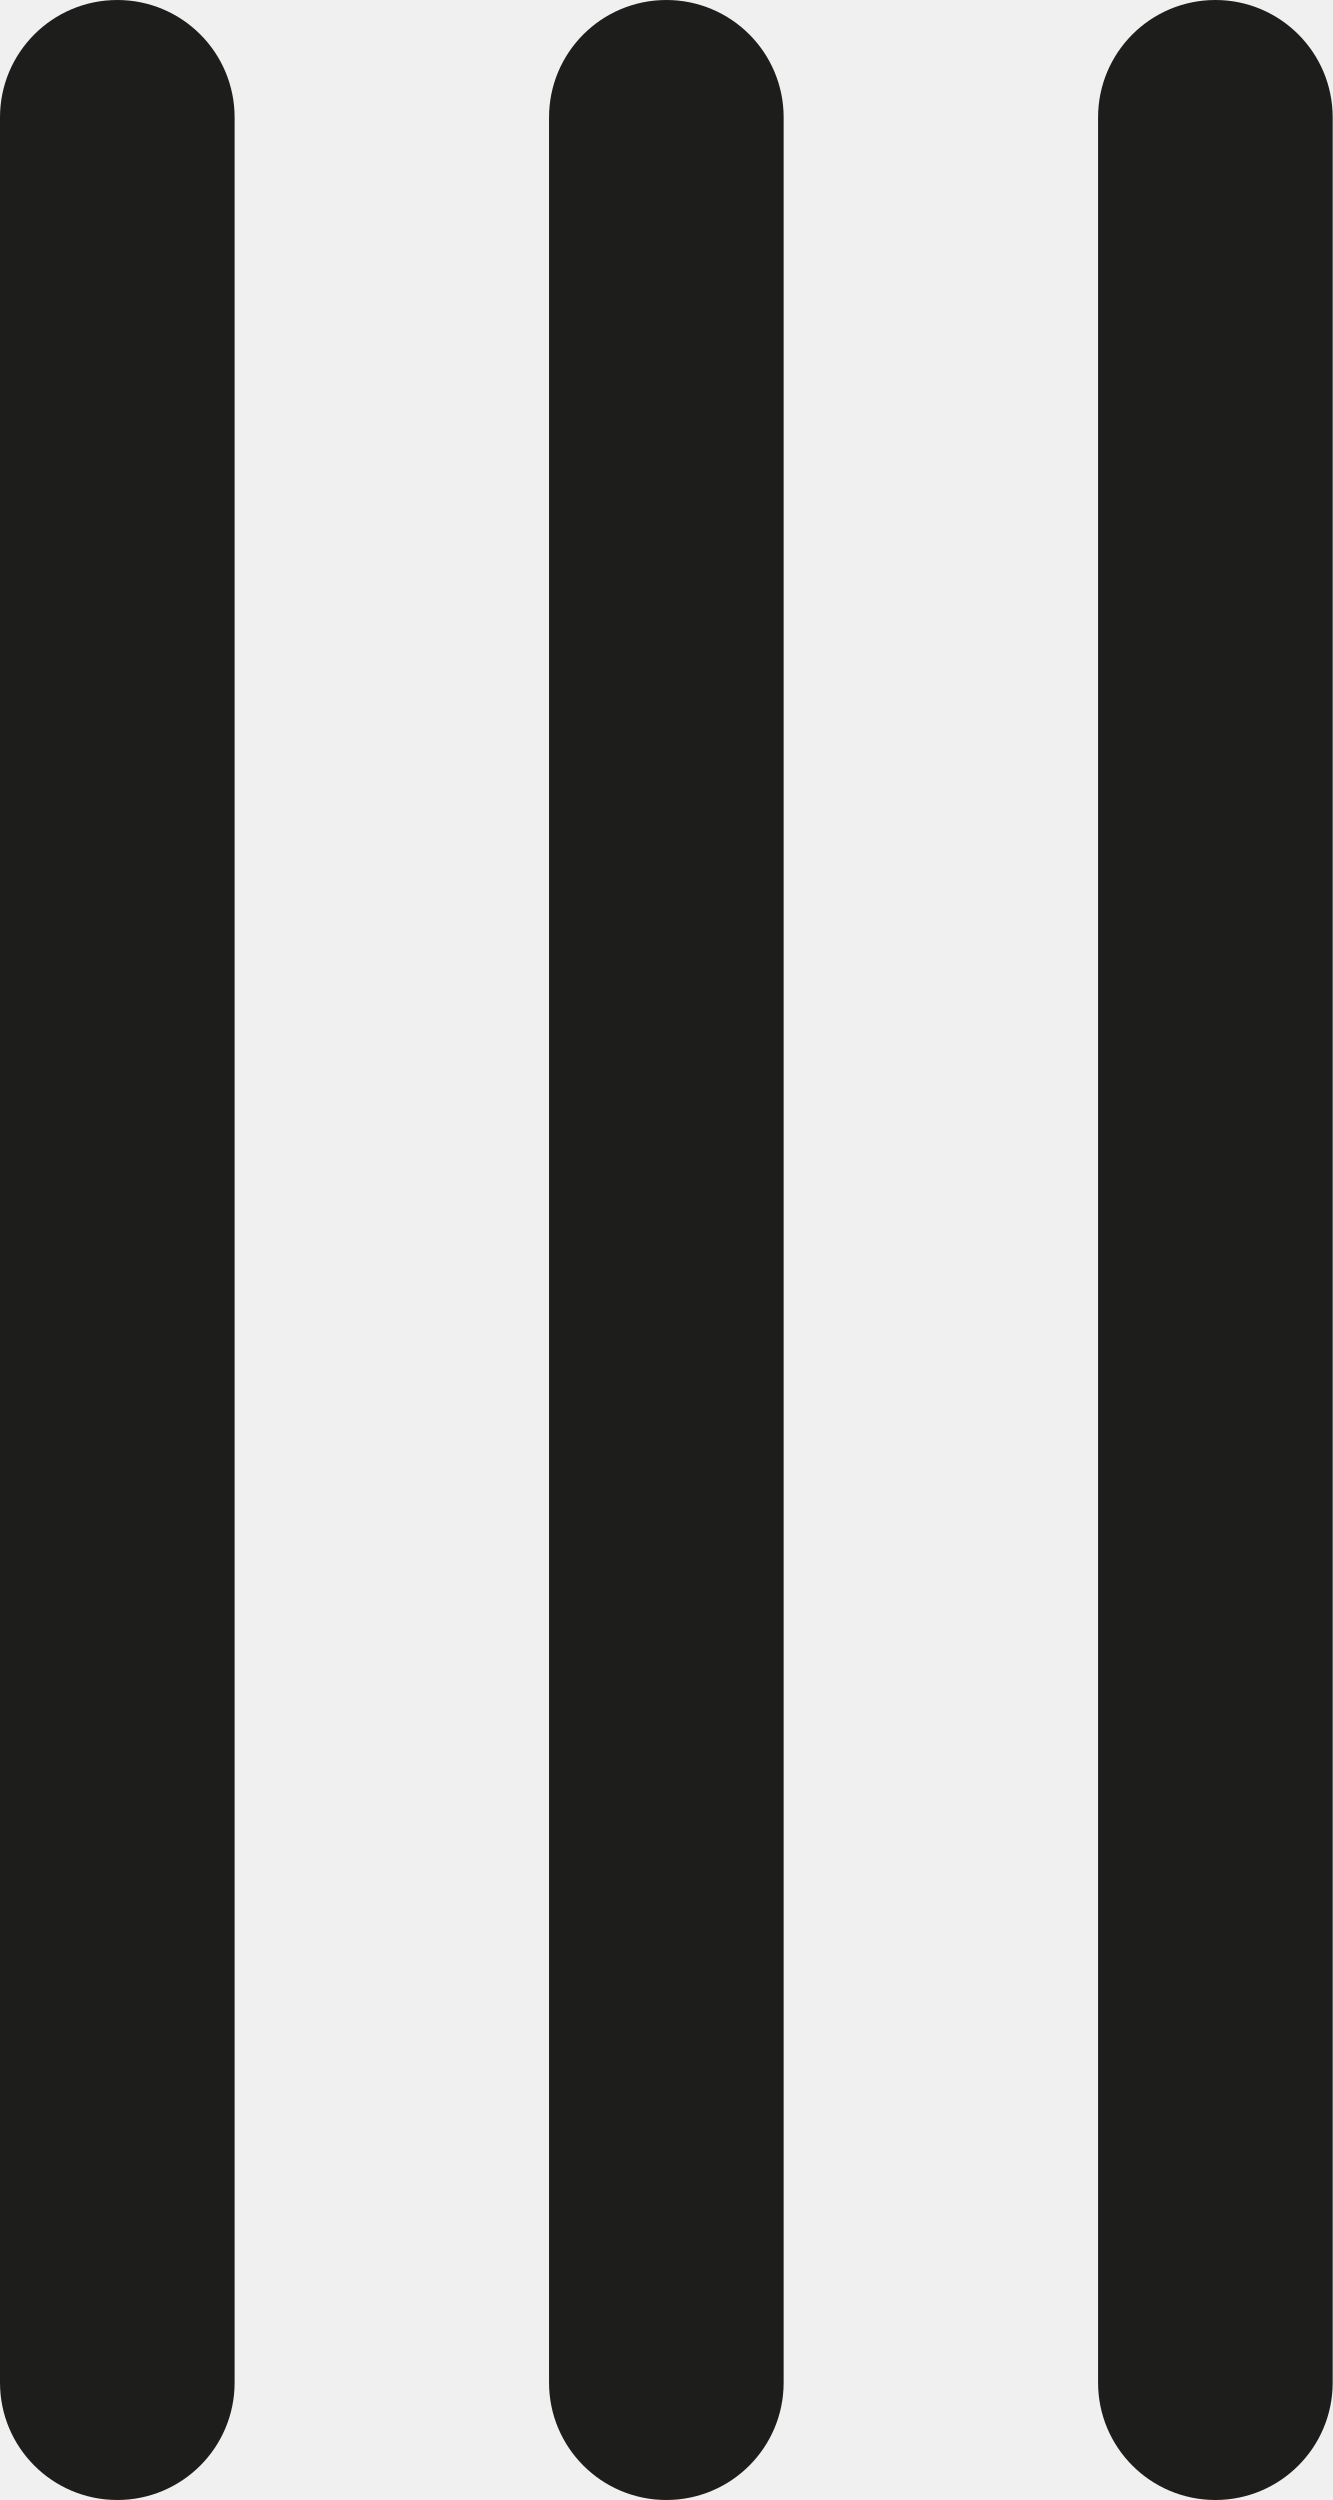
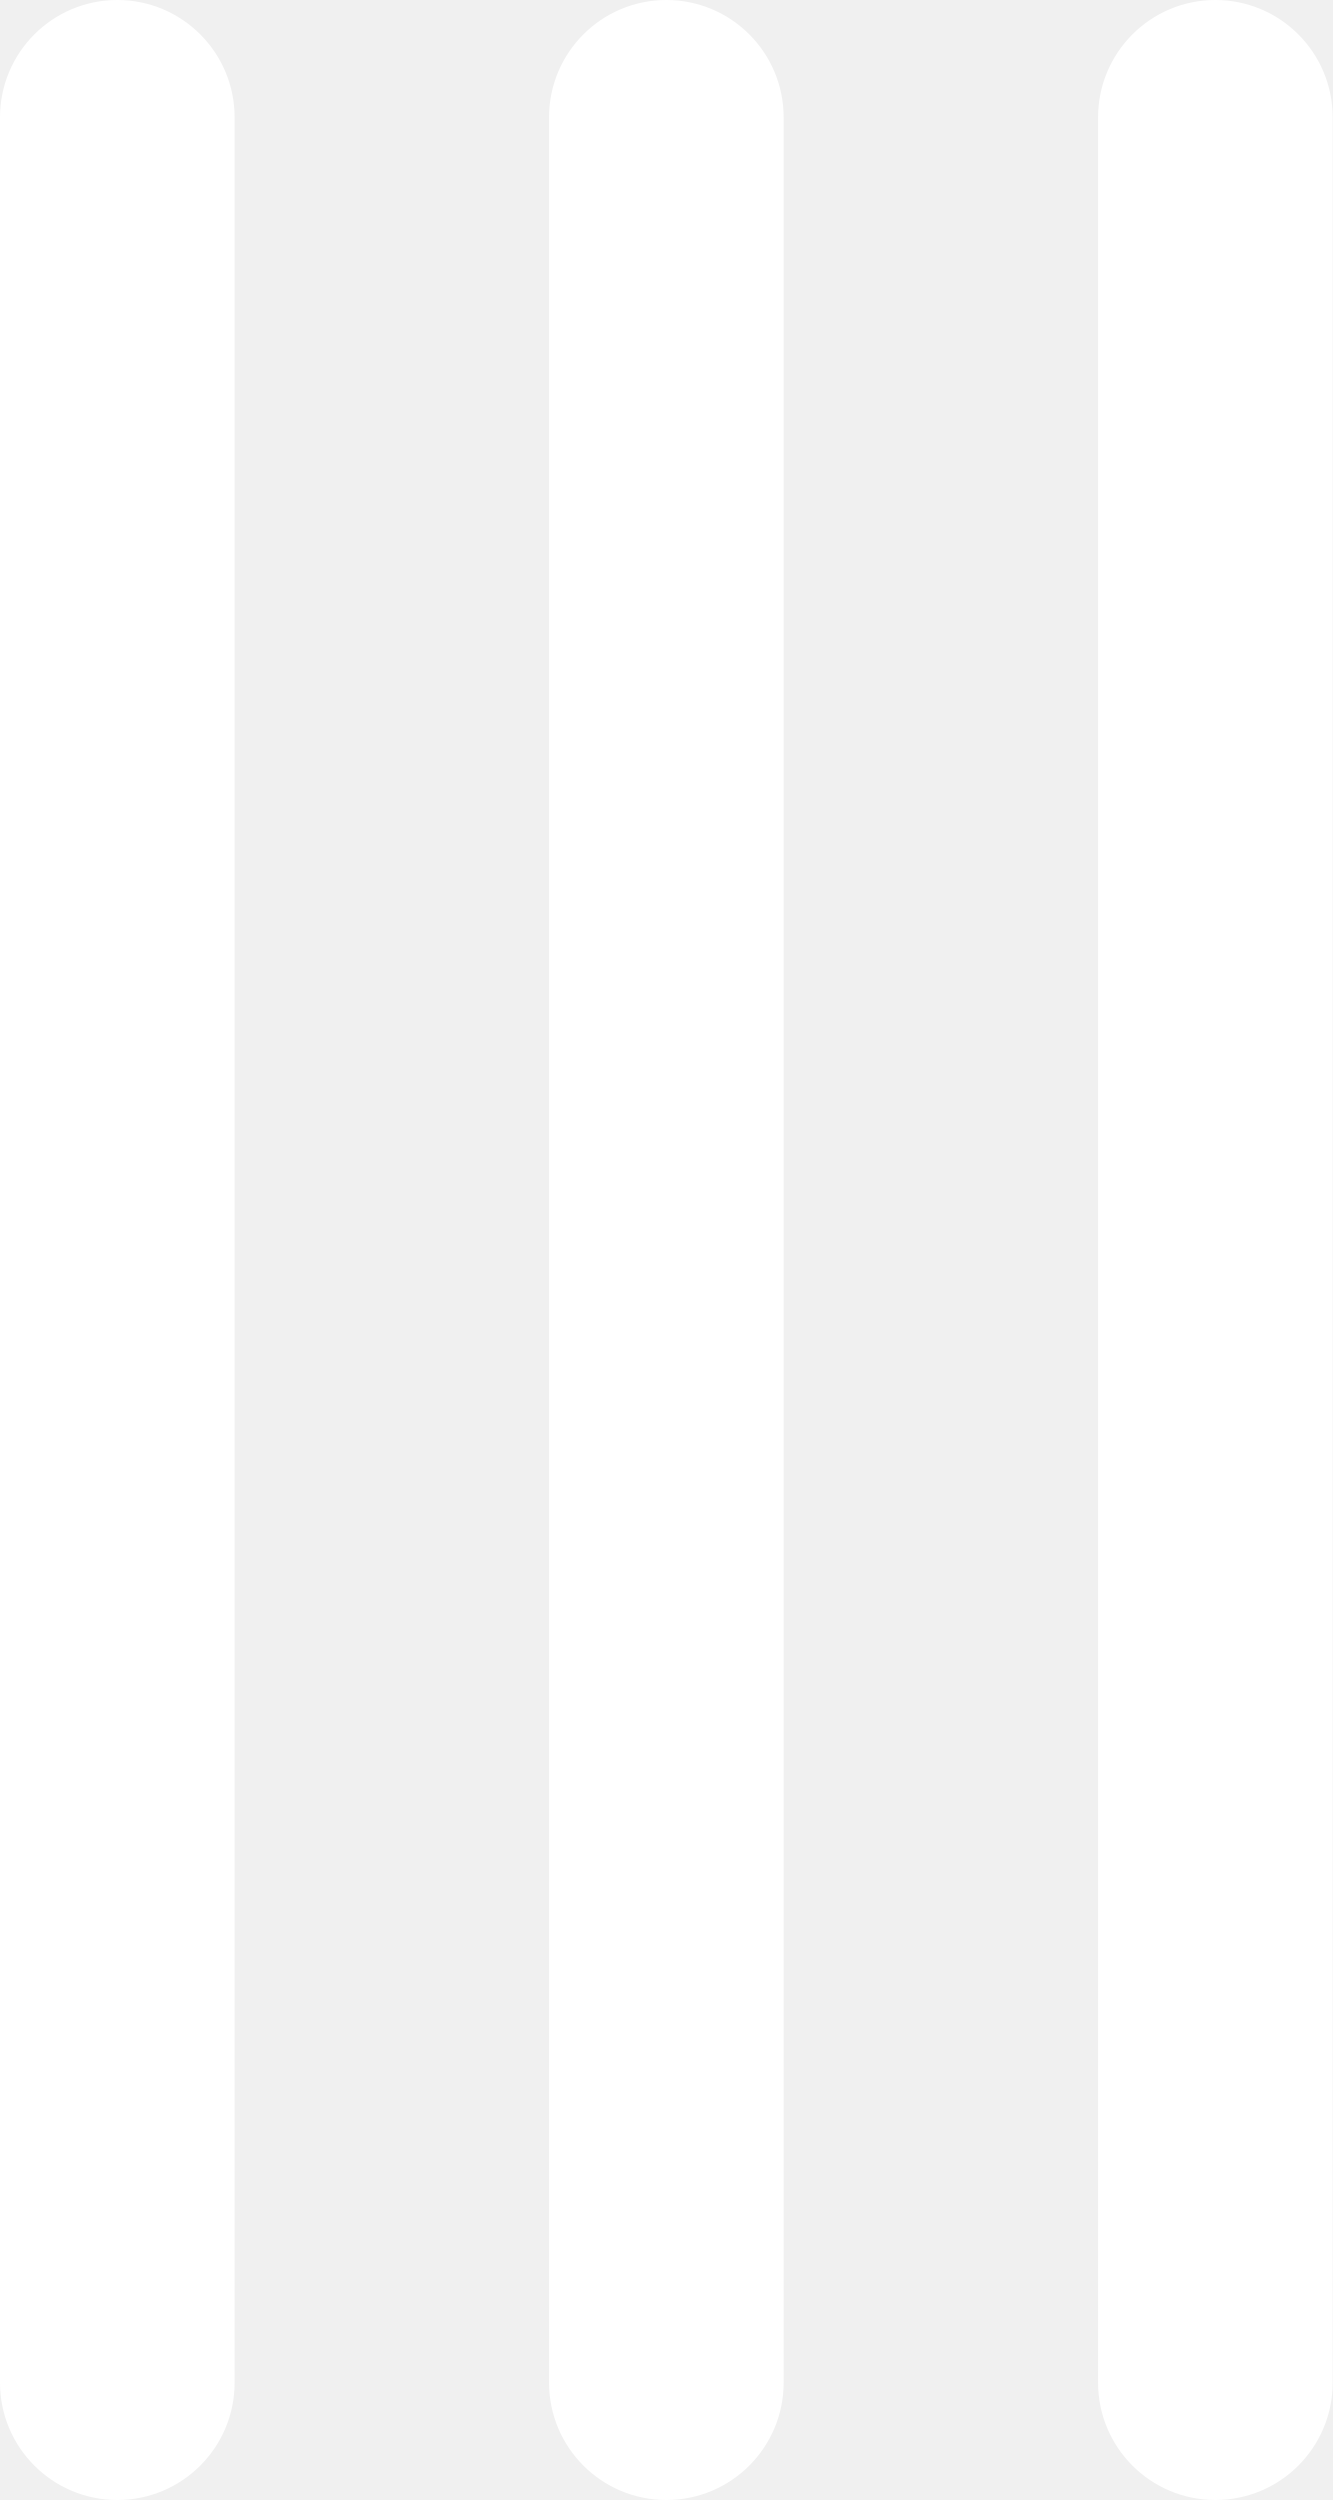
<svg xmlns="http://www.w3.org/2000/svg" viewBox="0 0 83.33 156.32">
  <defs>
-     <style>.cls-1{fill:#1d1d1b;stroke:#1d1d1b;stroke-miterlimit:10;stroke-width:5px;}</style>
+     <style>.cls-1{fill:#ffffff;stroke:#ffffff;stroke-miterlimit:10;stroke-width:5px;}</style>
  </defs>
  <g id="Ebene_2" data-name="Ebene 2">
    <g id="Ebene_1-2" data-name="Ebene 1">
      <rect class="cls-1" x="2.5" y="2.5" width="9.67" height="151.32" rx="4.84" ry="4.84" />
      <rect class="cls-1" x="36.83" y="2.5" width="9.67" height="151.32" rx="4.84" ry="4.84" />
      <rect class="cls-1" x="71.16" y="2.5" width="9.67" height="151.32" rx="4.84" ry="4.84" />
    </g>
  </g>
</svg>
